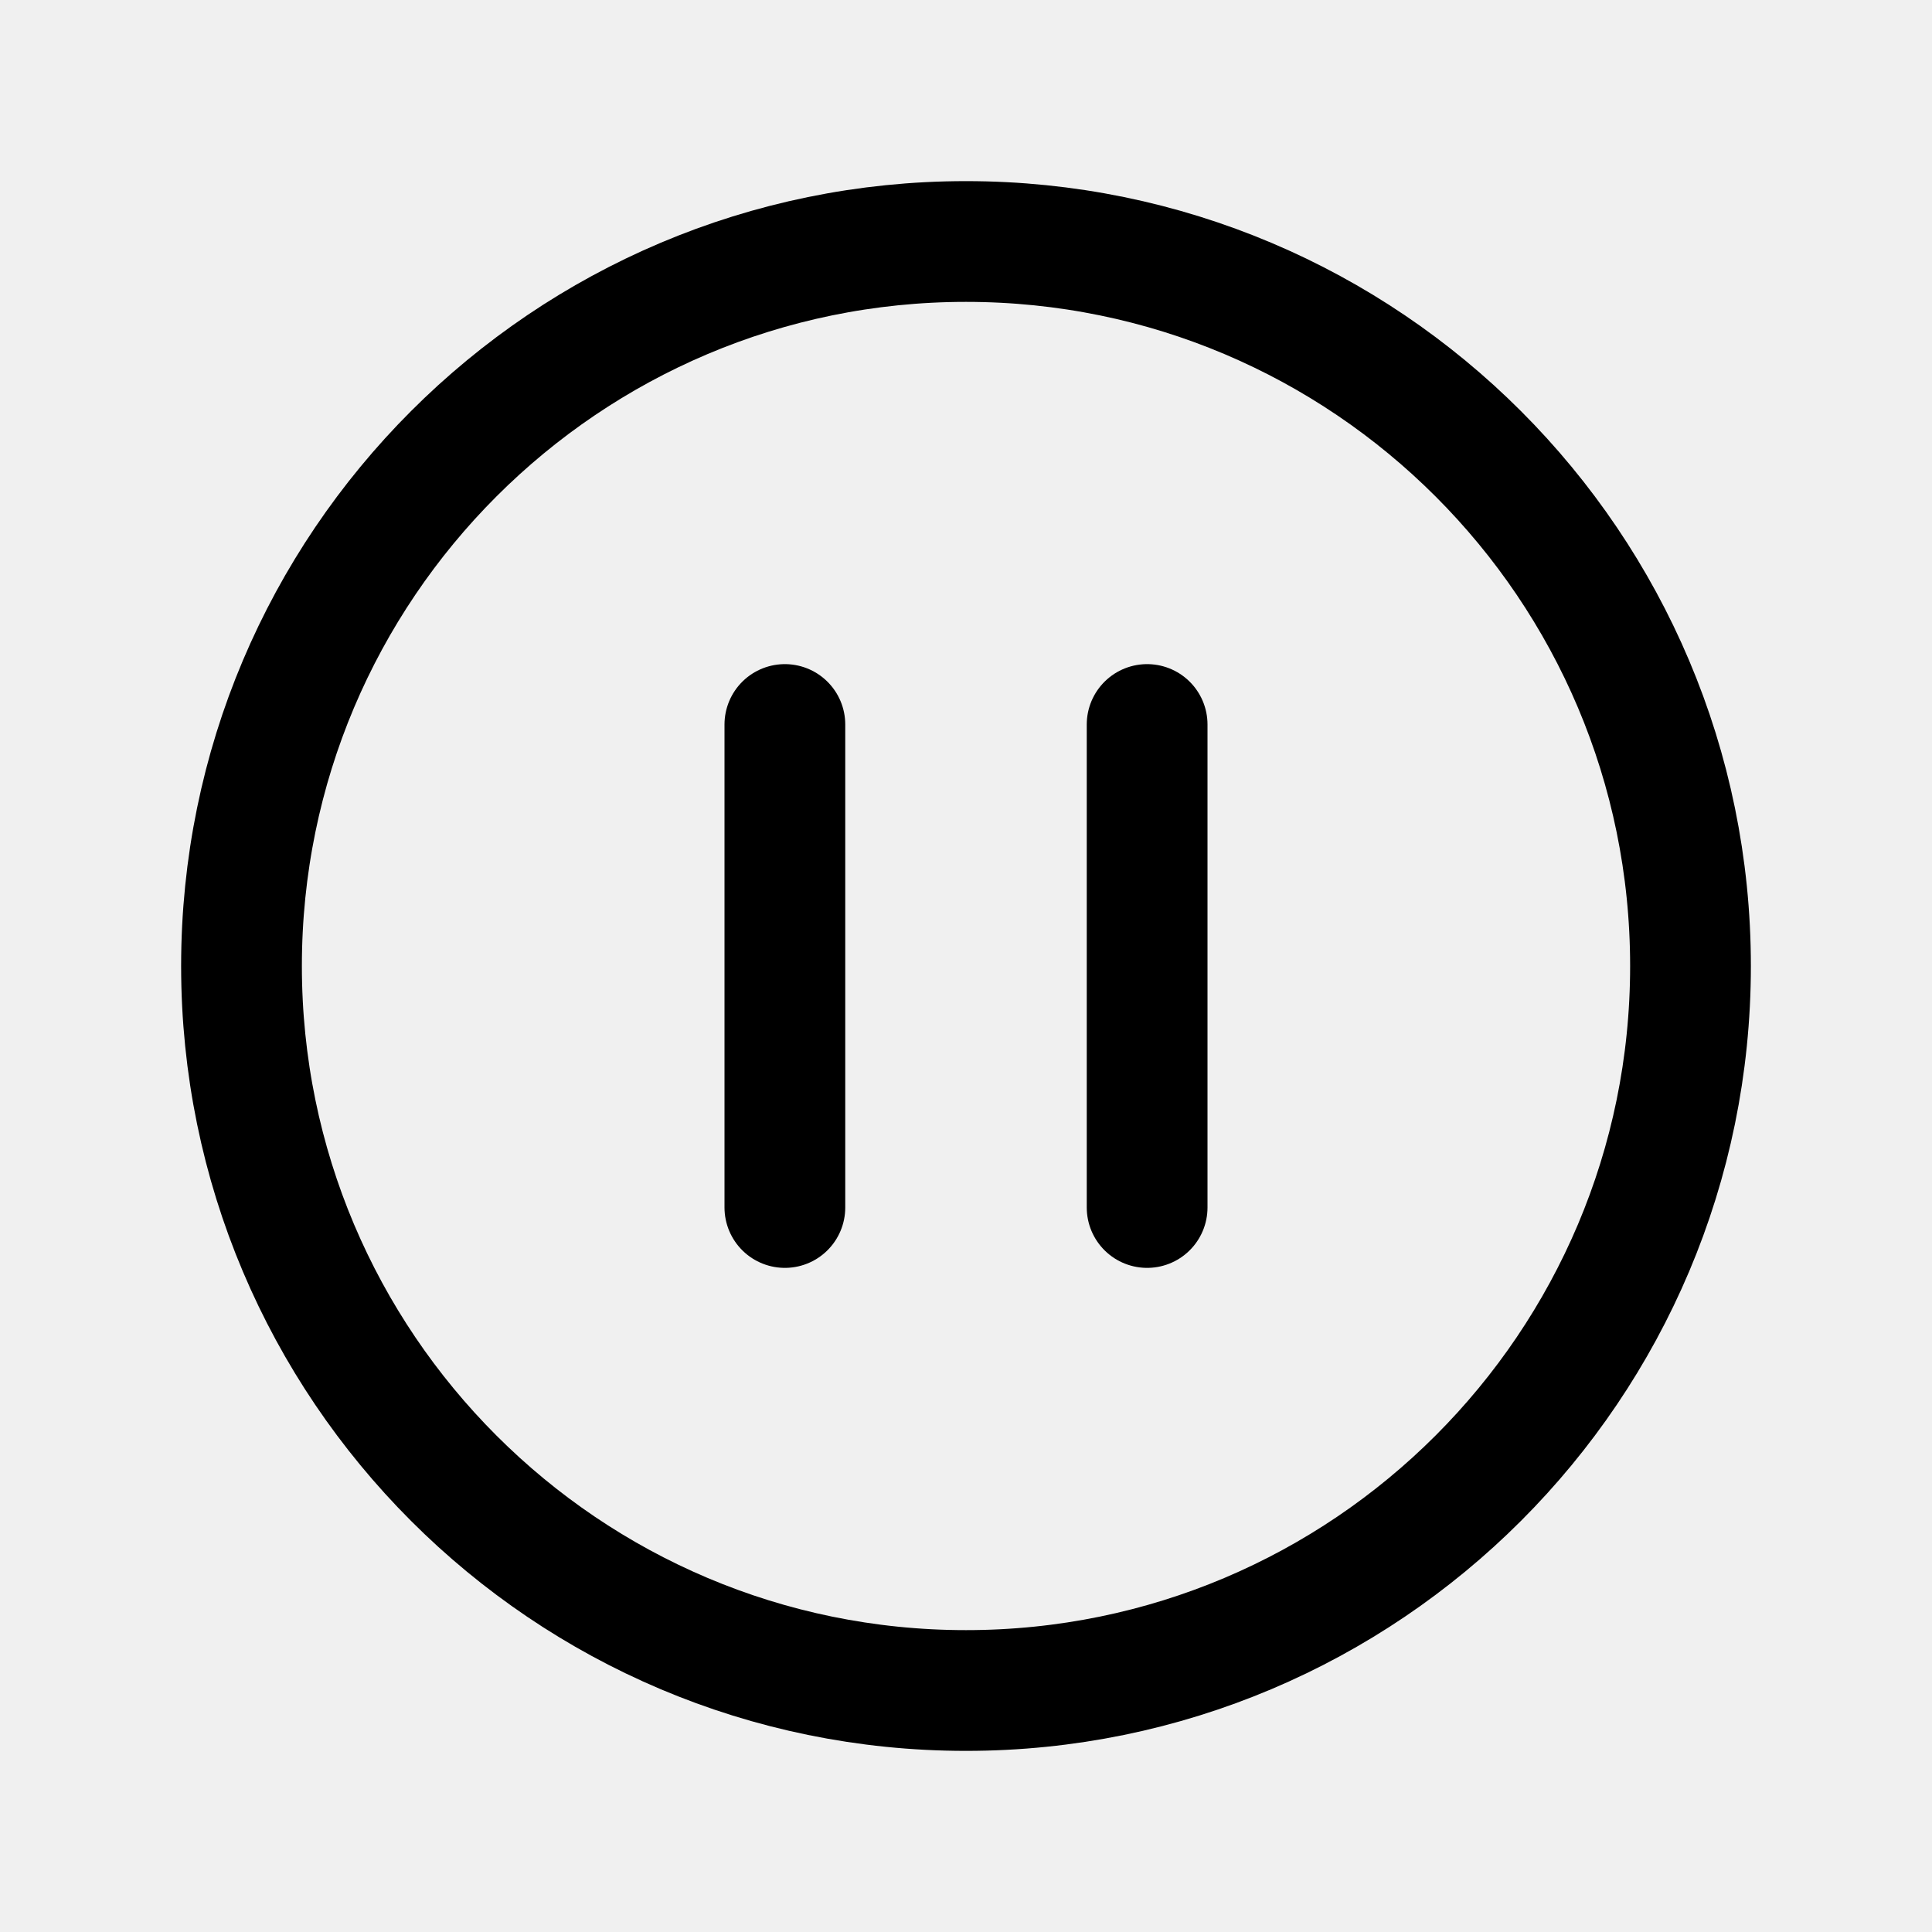
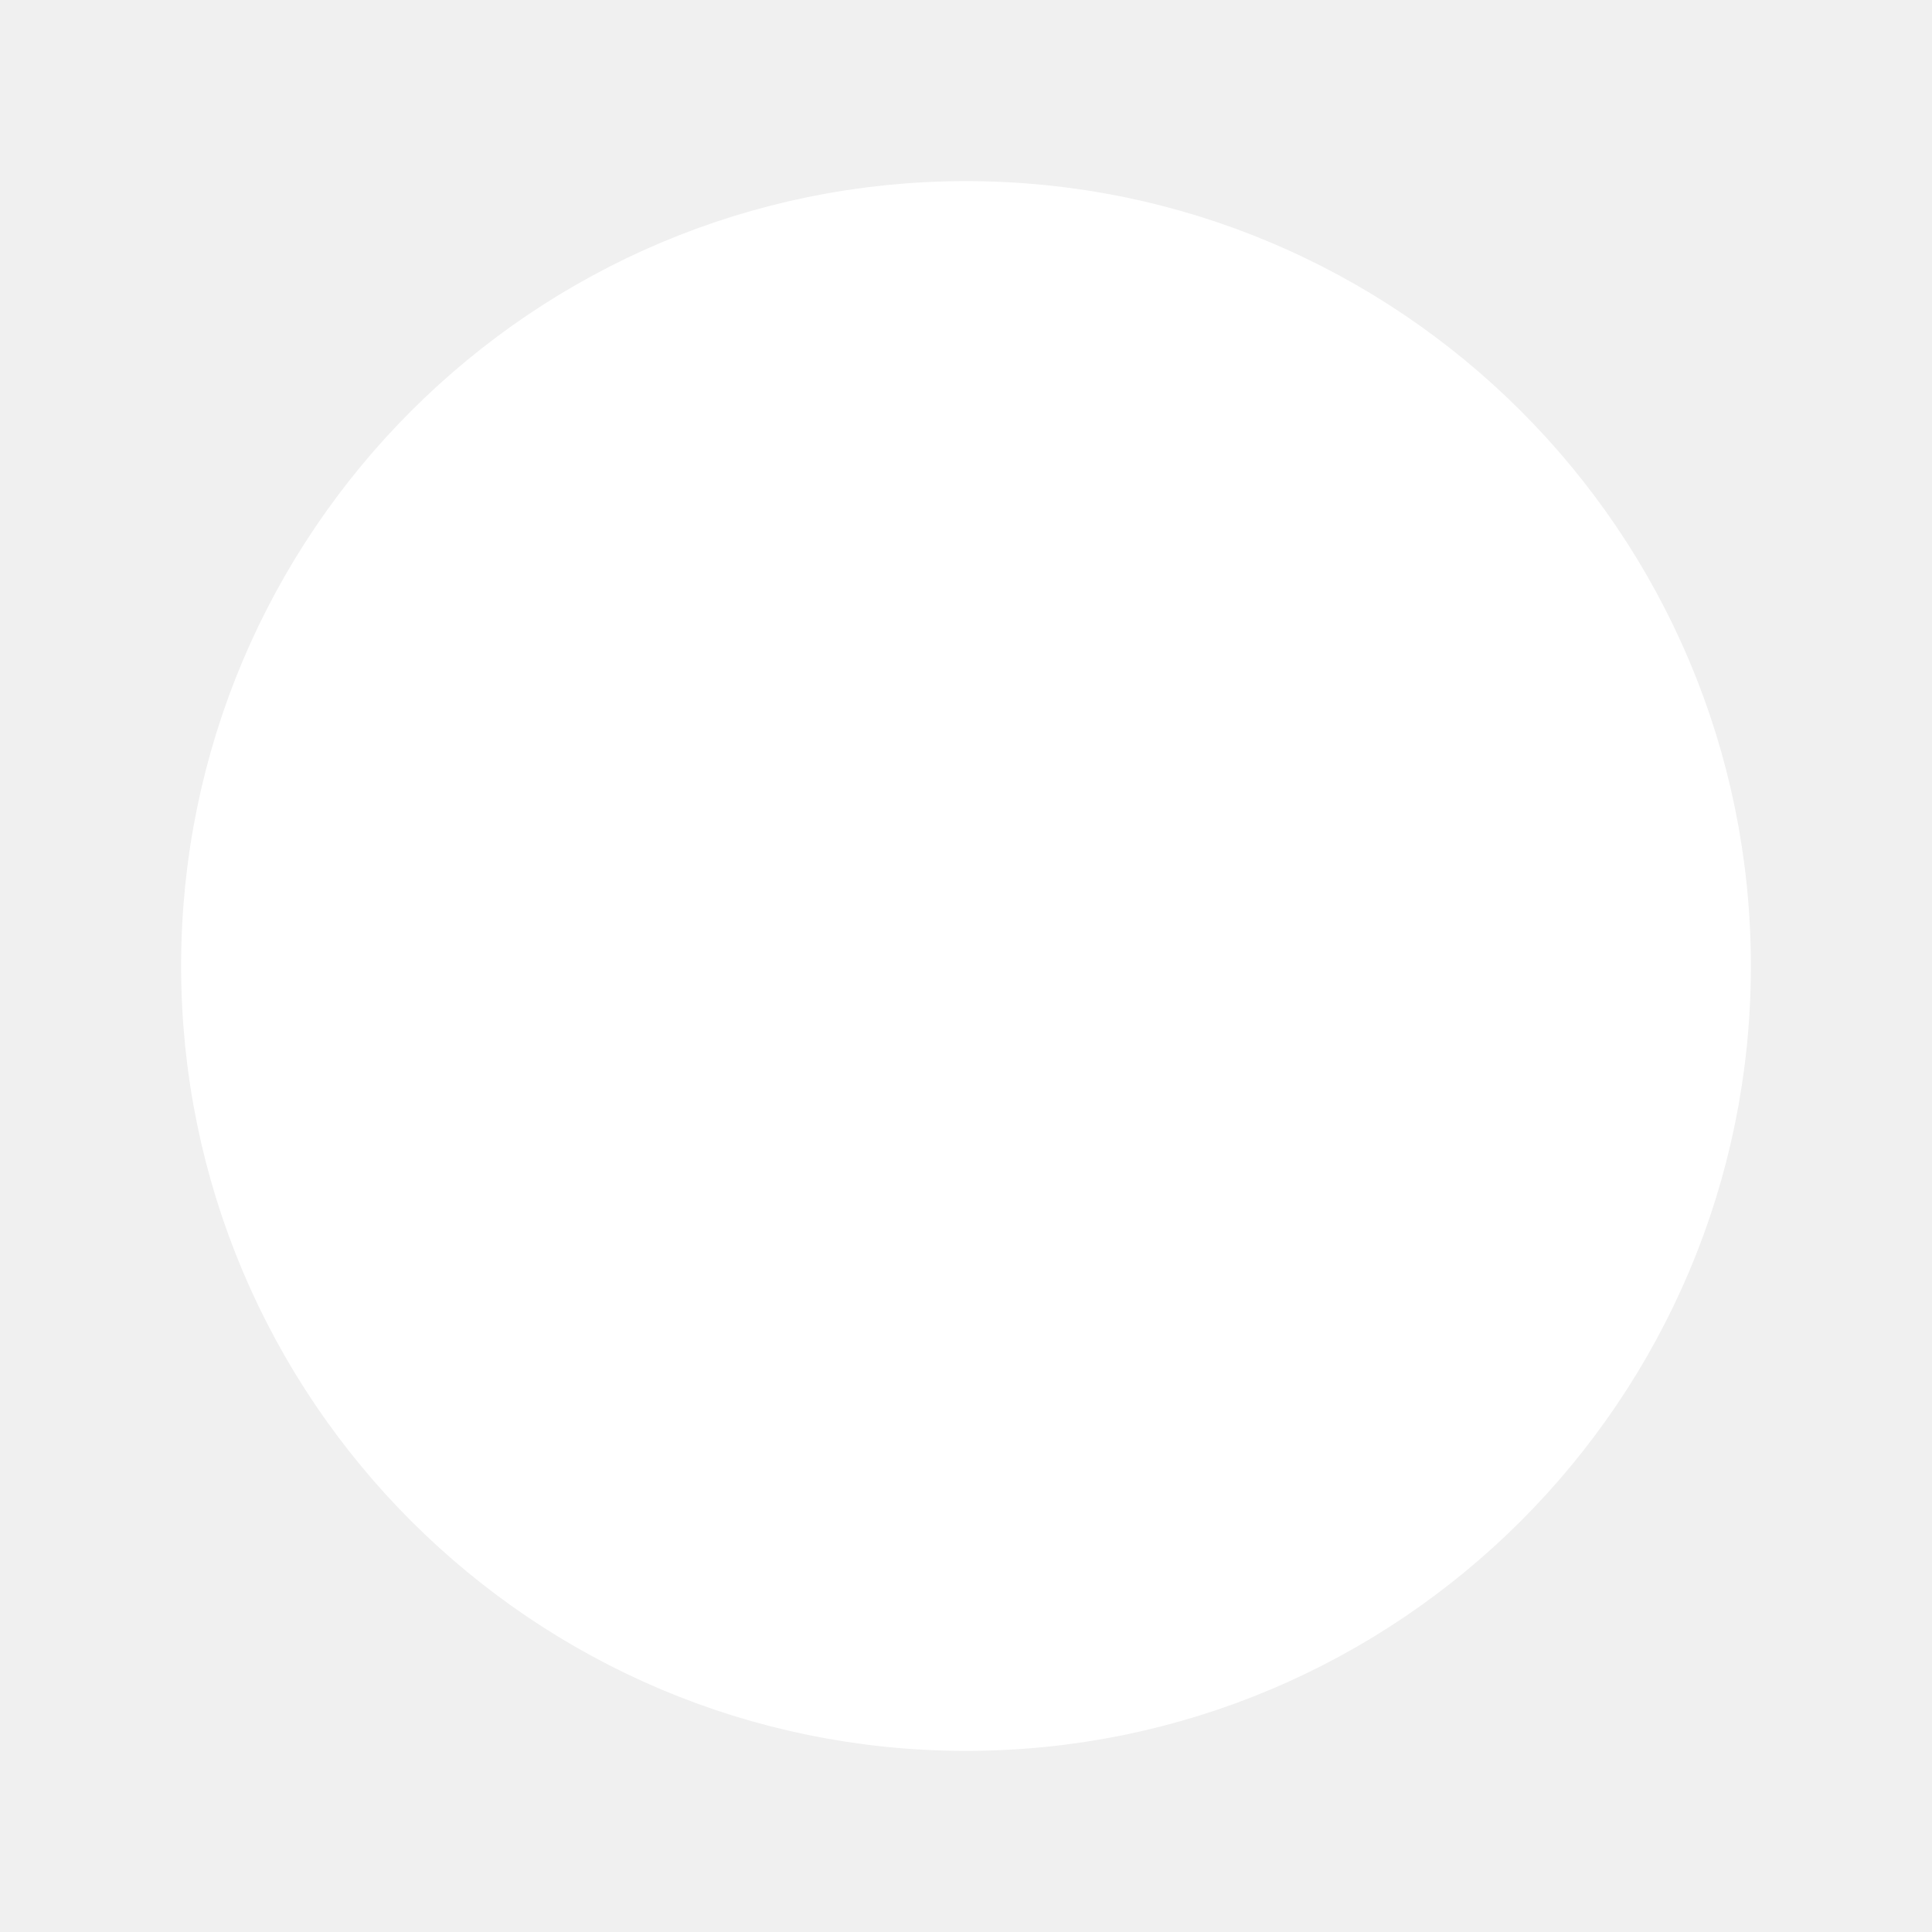
<svg xmlns="http://www.w3.org/2000/svg" class="ionicon" viewBox="0 0 512 512">
-   <path d="M448 256c0-106-86-192-192-192S64 150 64 256s86 192 192 192 192-86 192-192z" fill="none" stroke="currentColor" stroke-miterlimit="10" stroke-width="32" />
-   <path fill="none" stroke="currentColor" stroke-linecap="round" stroke-miterlimit="10" stroke-width="32" d="M208 192v128M304 192v128" />
+   <path d="M448 256c0-106-86-192-192-192S64 150 64 256s86 192 192 192 192-86 192-192z" fill="#fff" stroke="#fff" stroke-miterlimit="10" stroke-width="32" />
+   <path fill="#fff" stroke="#fff" stroke-linecap="round" stroke-miterlimit="10" stroke-width="32" d="M208 192v128M304 192v128" />
</svg>
